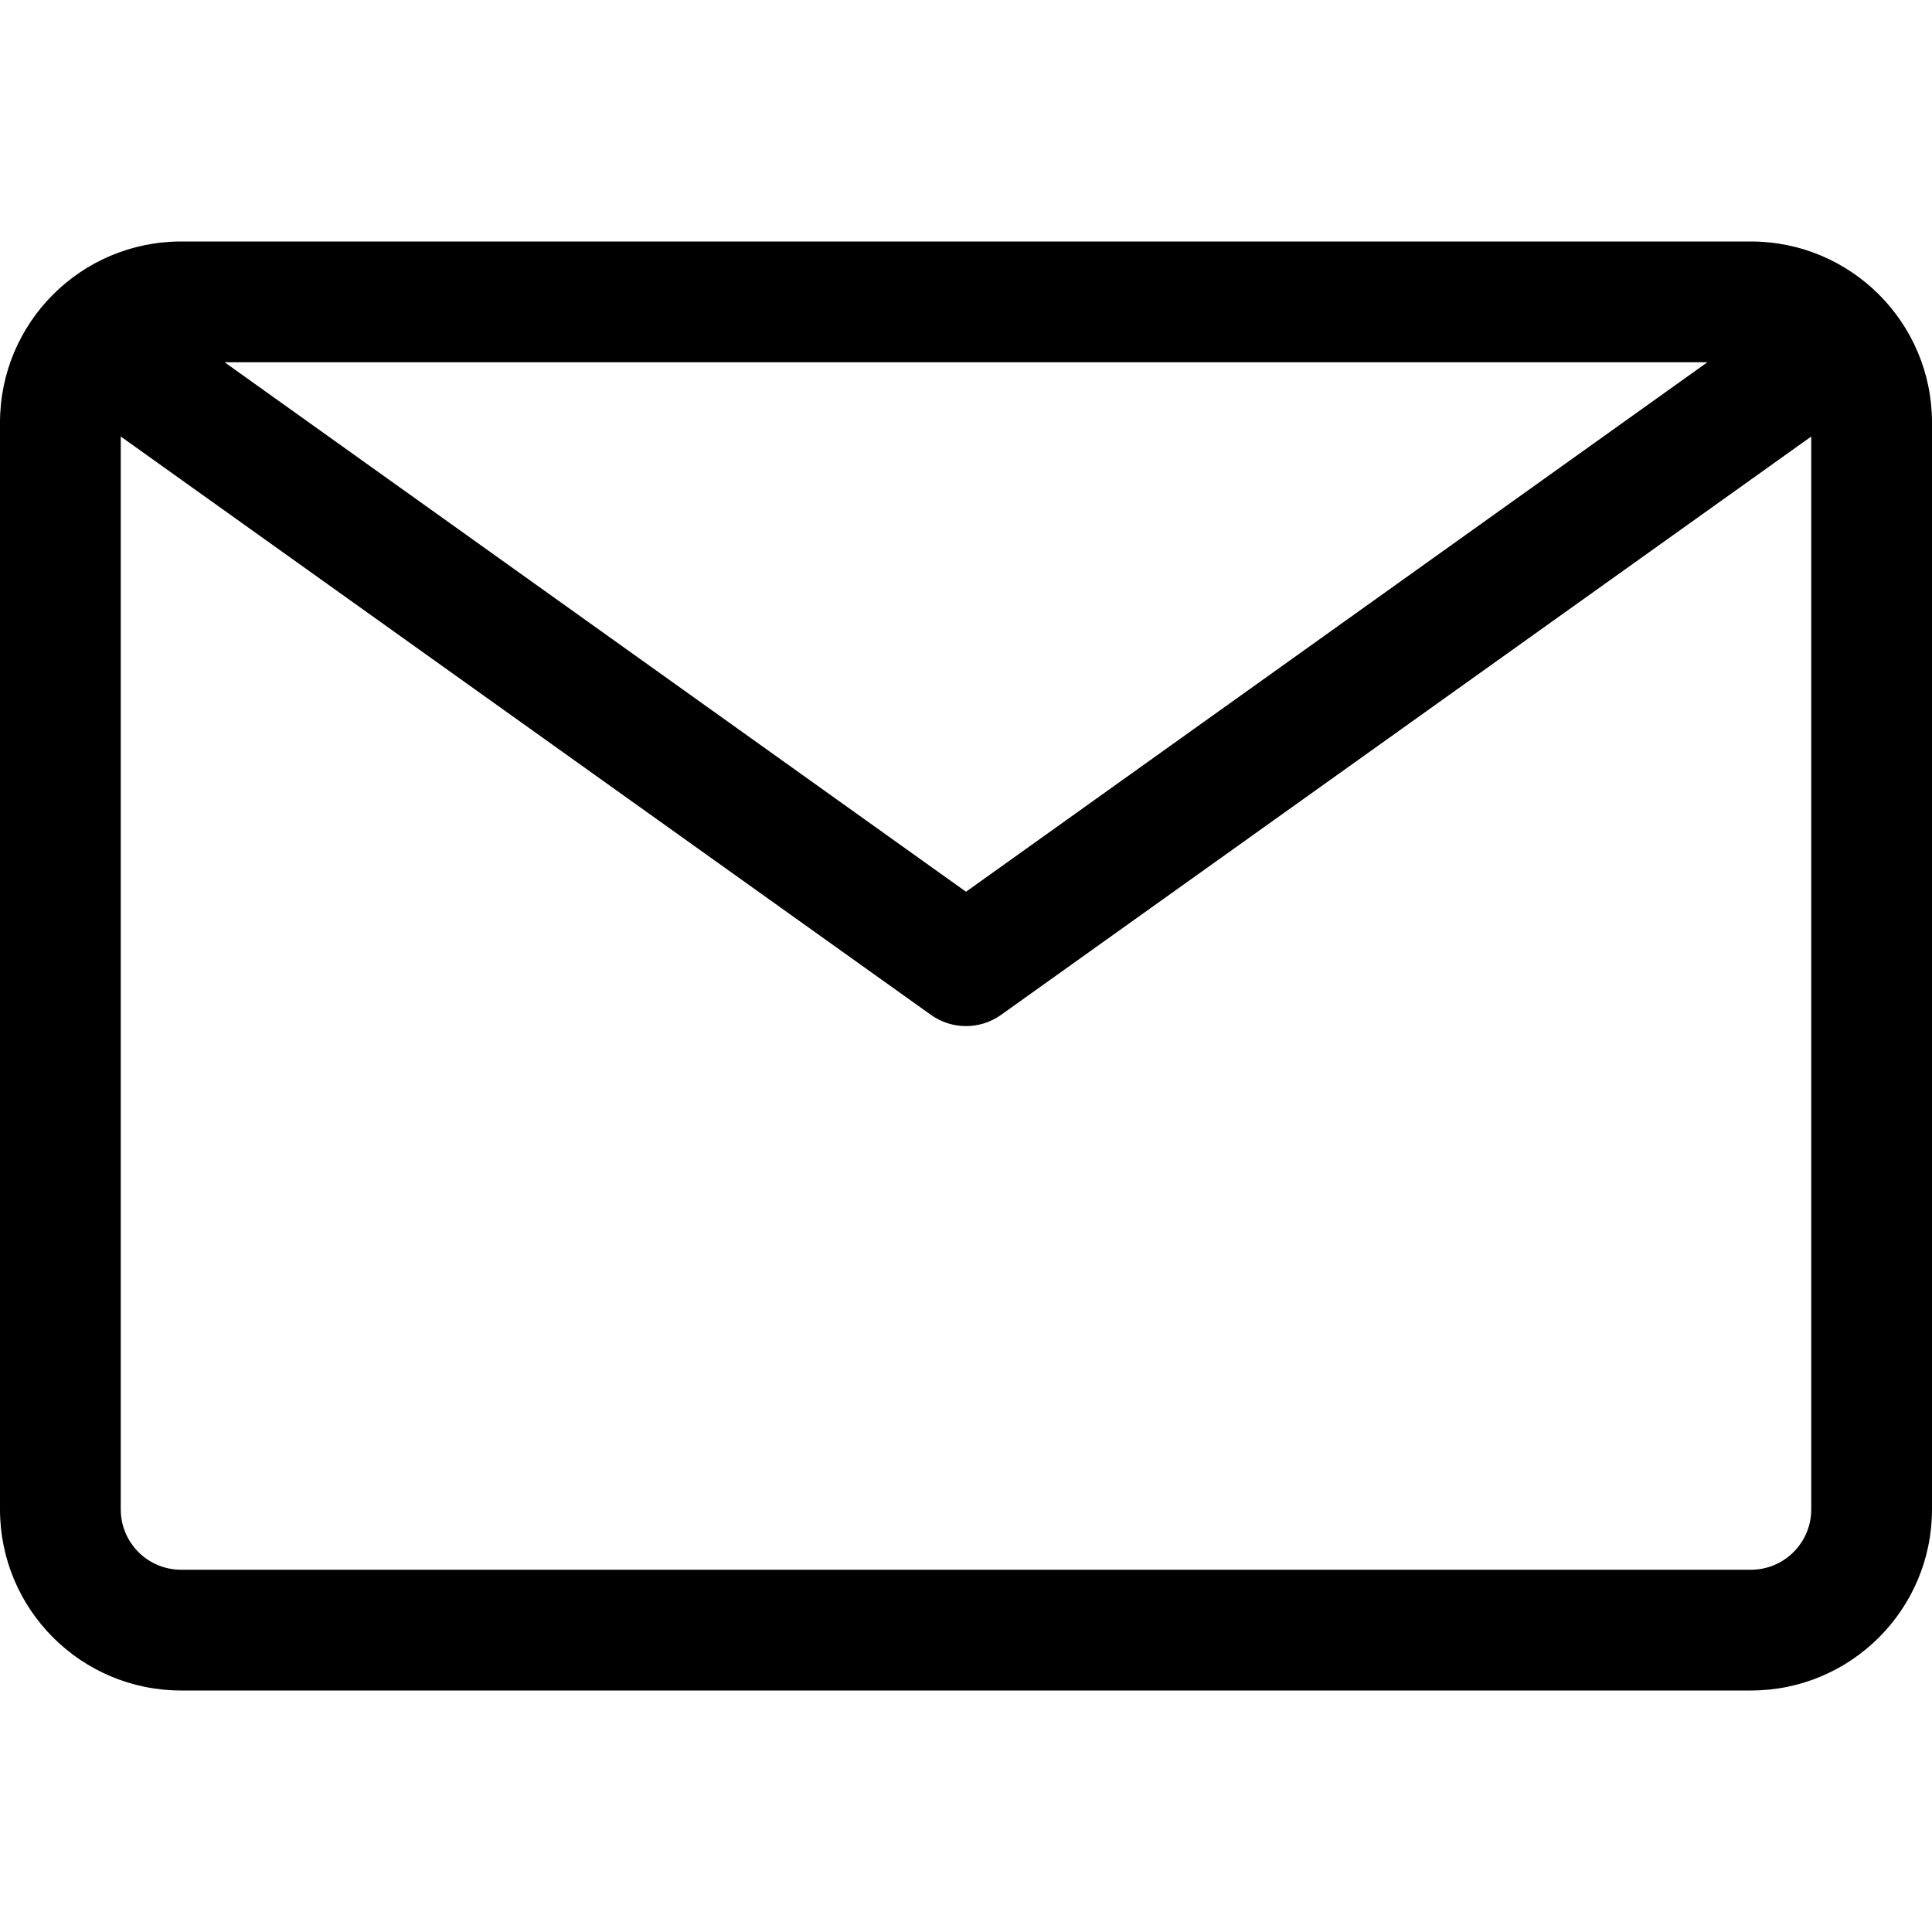
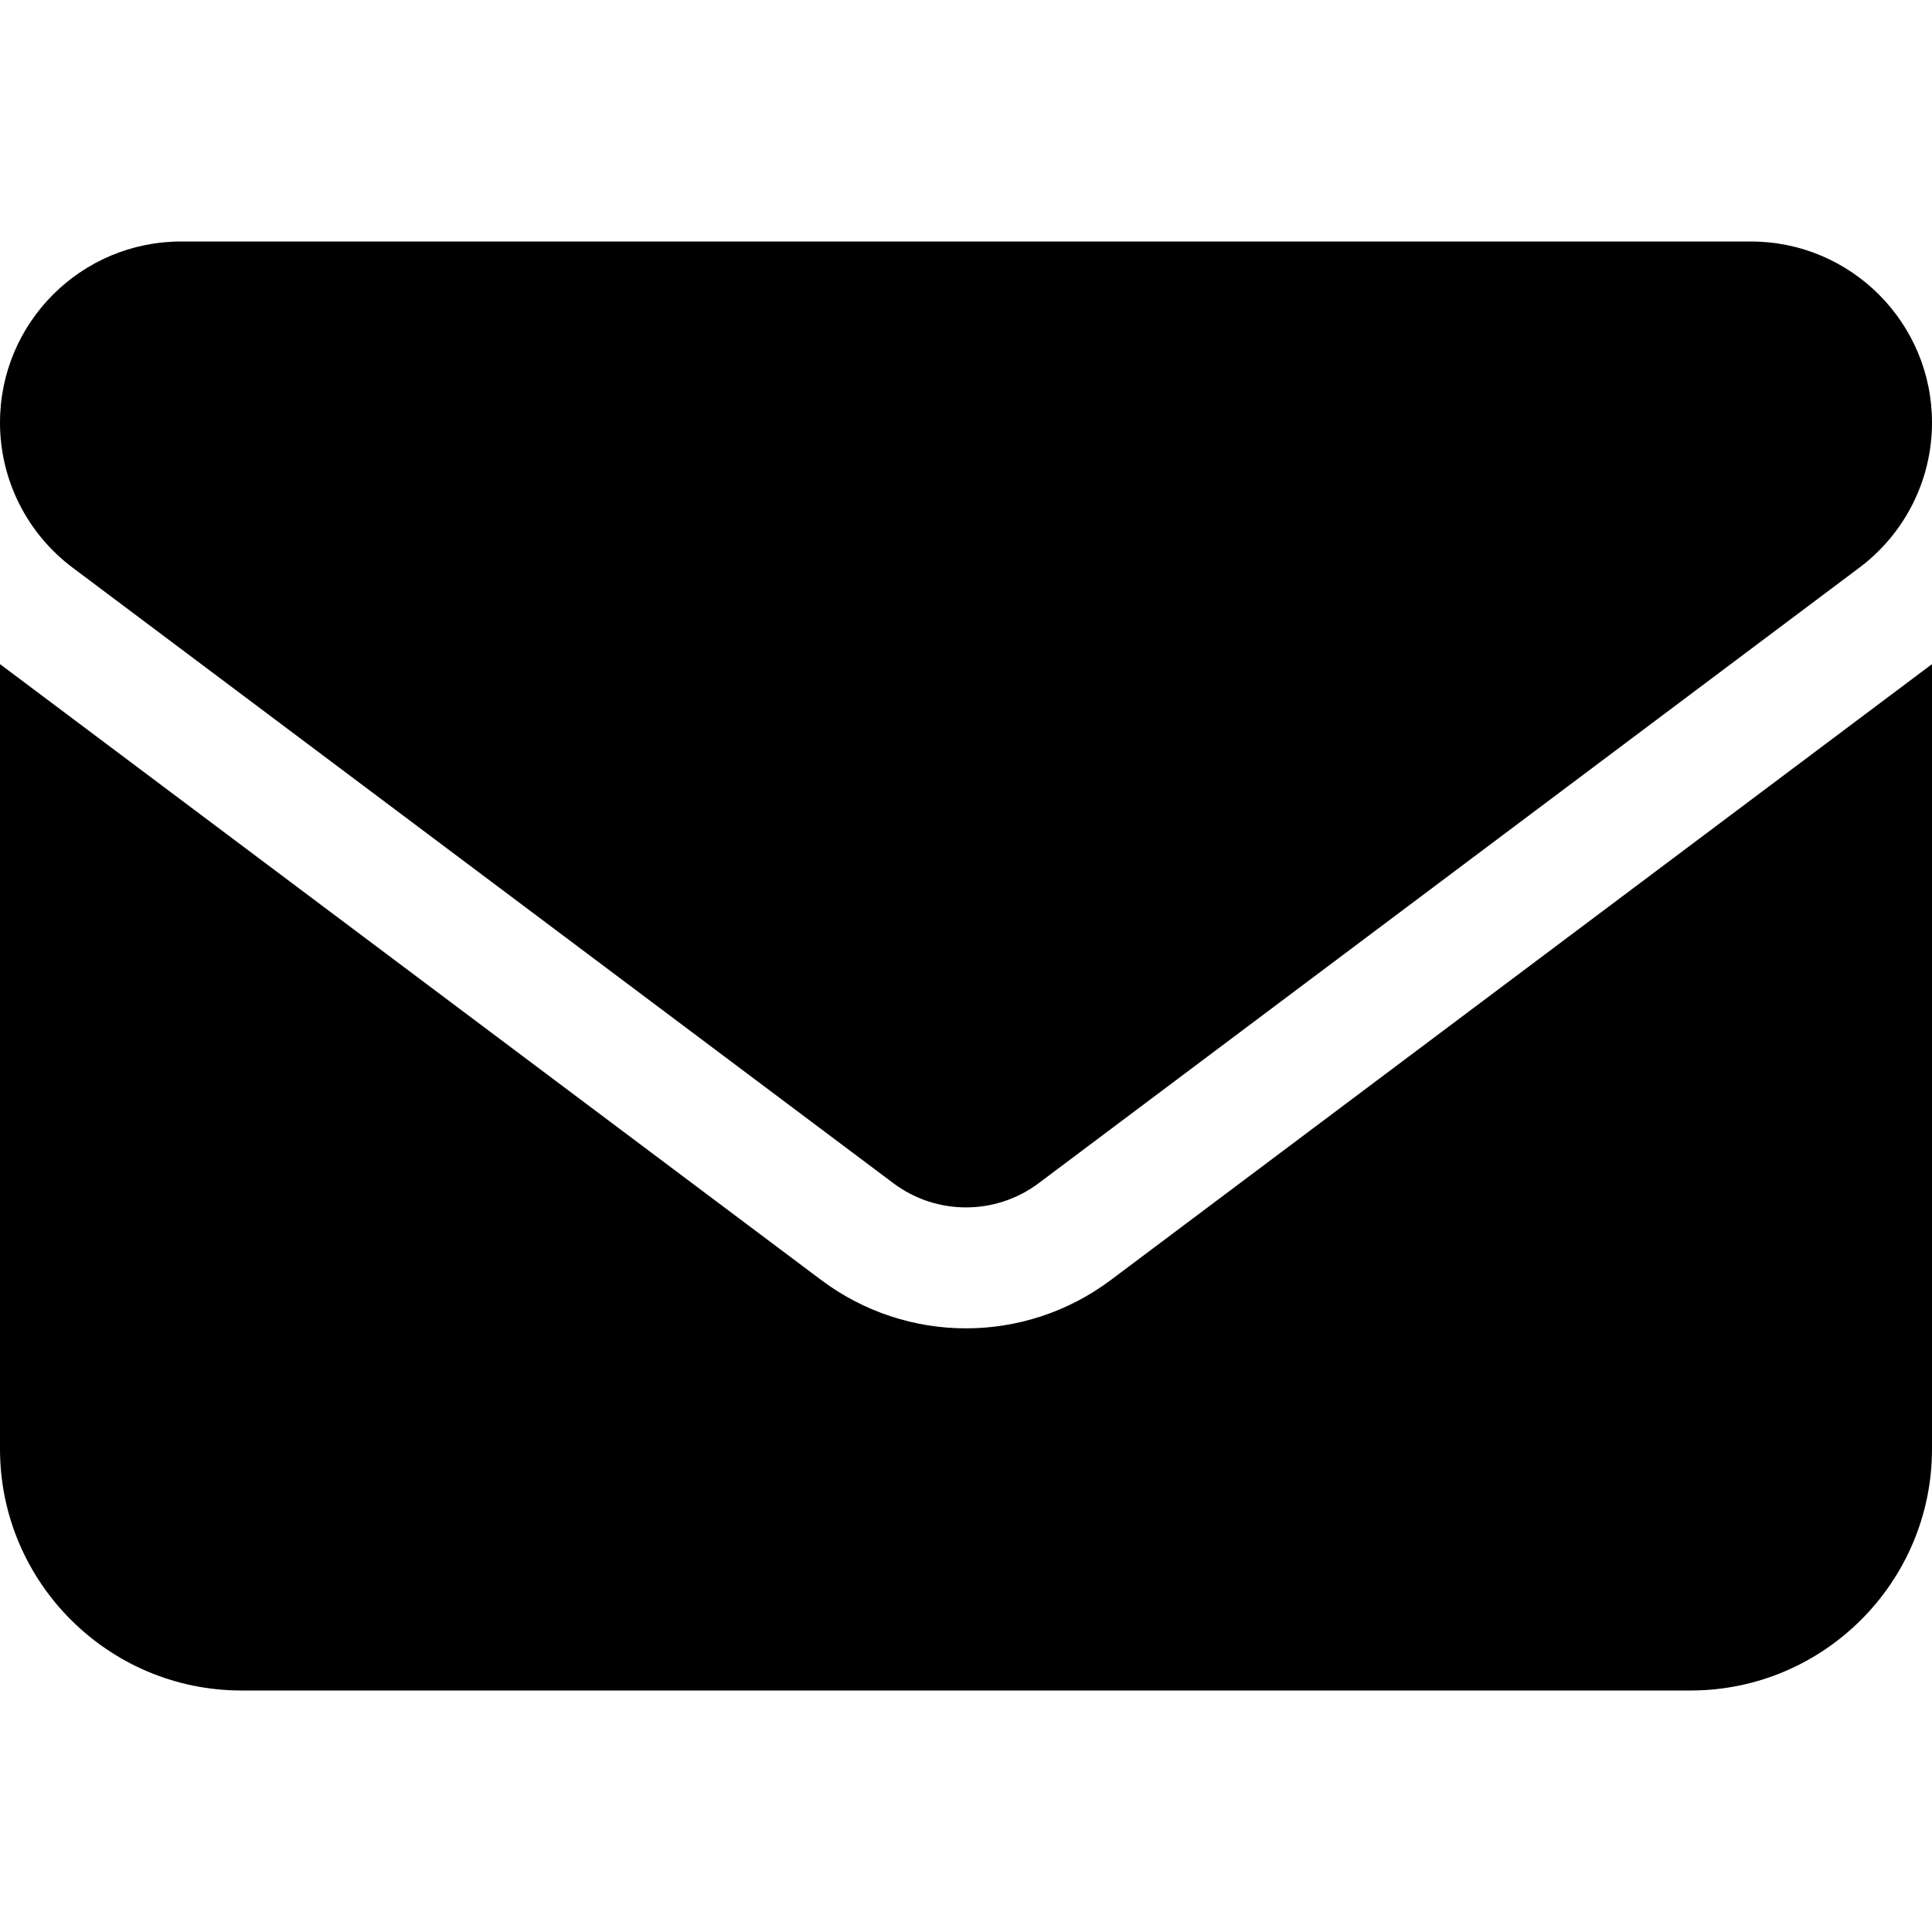
- <svg xmlns="http://www.w3.org/2000/svg" id="_1-Email" data-name="1-Email" viewBox="0 0 32 32">
-   <path d="M29,4H3A3,3,0,0,0,0,7V25a3,3,0,0,0,3,3H29a3,3,0,0,0,3-3V7A3,3,0,0,0,29,4Zm-.72,2L16,14.77,3.72,6ZM30,25a1,1,0,0,1-1,1H3a1,1,0,0,1-1-1V7.23l13.42,9.58a1,1,0,0,0,1.16,0L30,7.23Z" />
+ <svg xmlns="http://www.w3.org/2000/svg" viewBox="0 0 512 512">
+   <path d="M48 64C21.5 64 0 85.5 0 112c0 15.1 7.1 29.3 19.2 38.4L236.8 313.6c11.4 8.5 27 8.5 38.4 0L492.8 150.4c12.1-9.1 19.2-23.3 19.2-38.4c0-26.5-21.5-48-48-48L48 64zM0 176L0 384c0 35.3 28.7 64 64 64l384 0c35.3 0 64-28.7 64-64l0-208L294.4 339.2c-22.8 17.1-54 17.1-76.8 0L0 176z" />
</svg>
